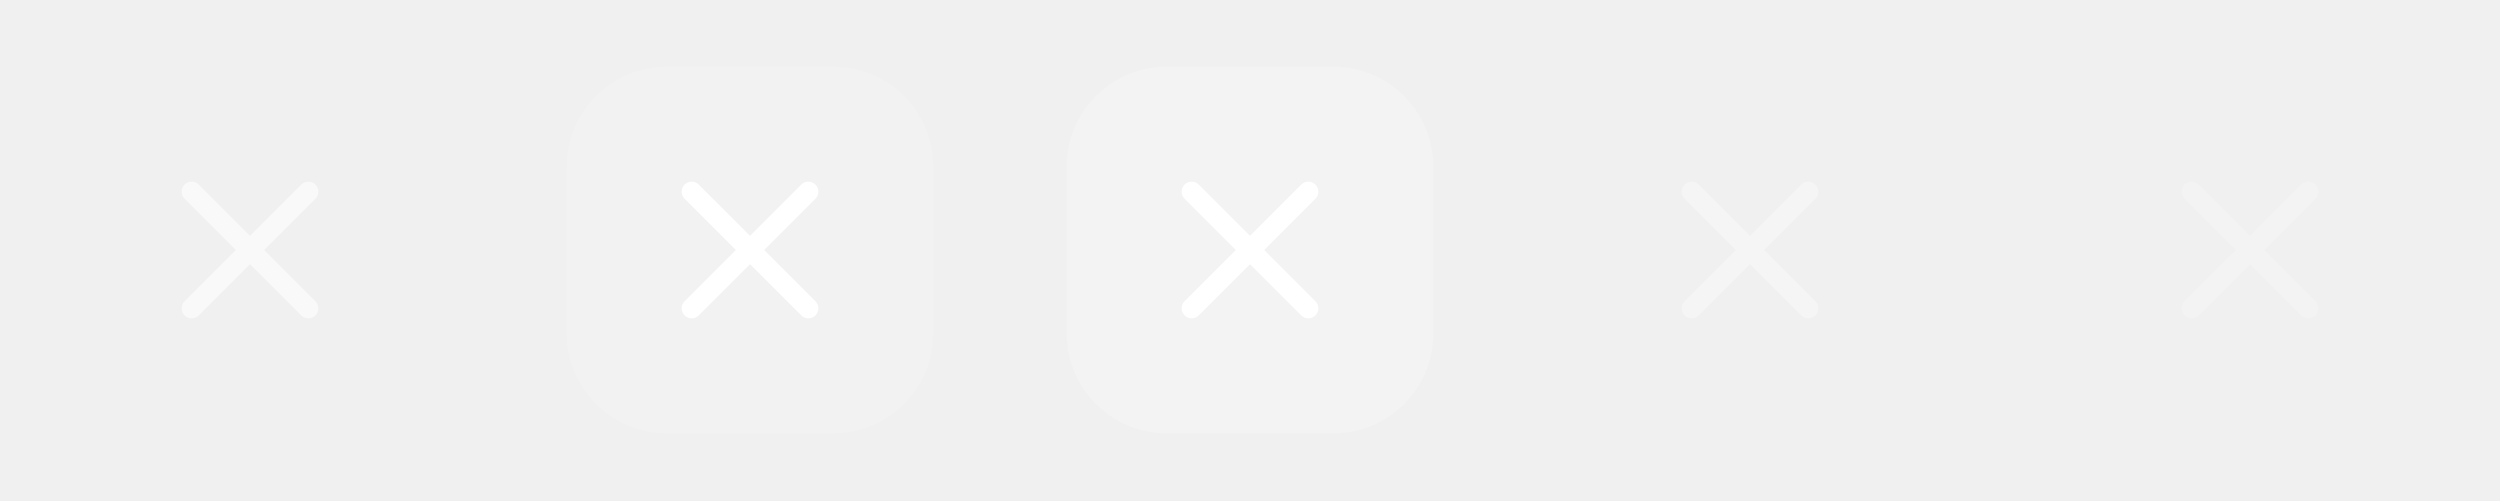
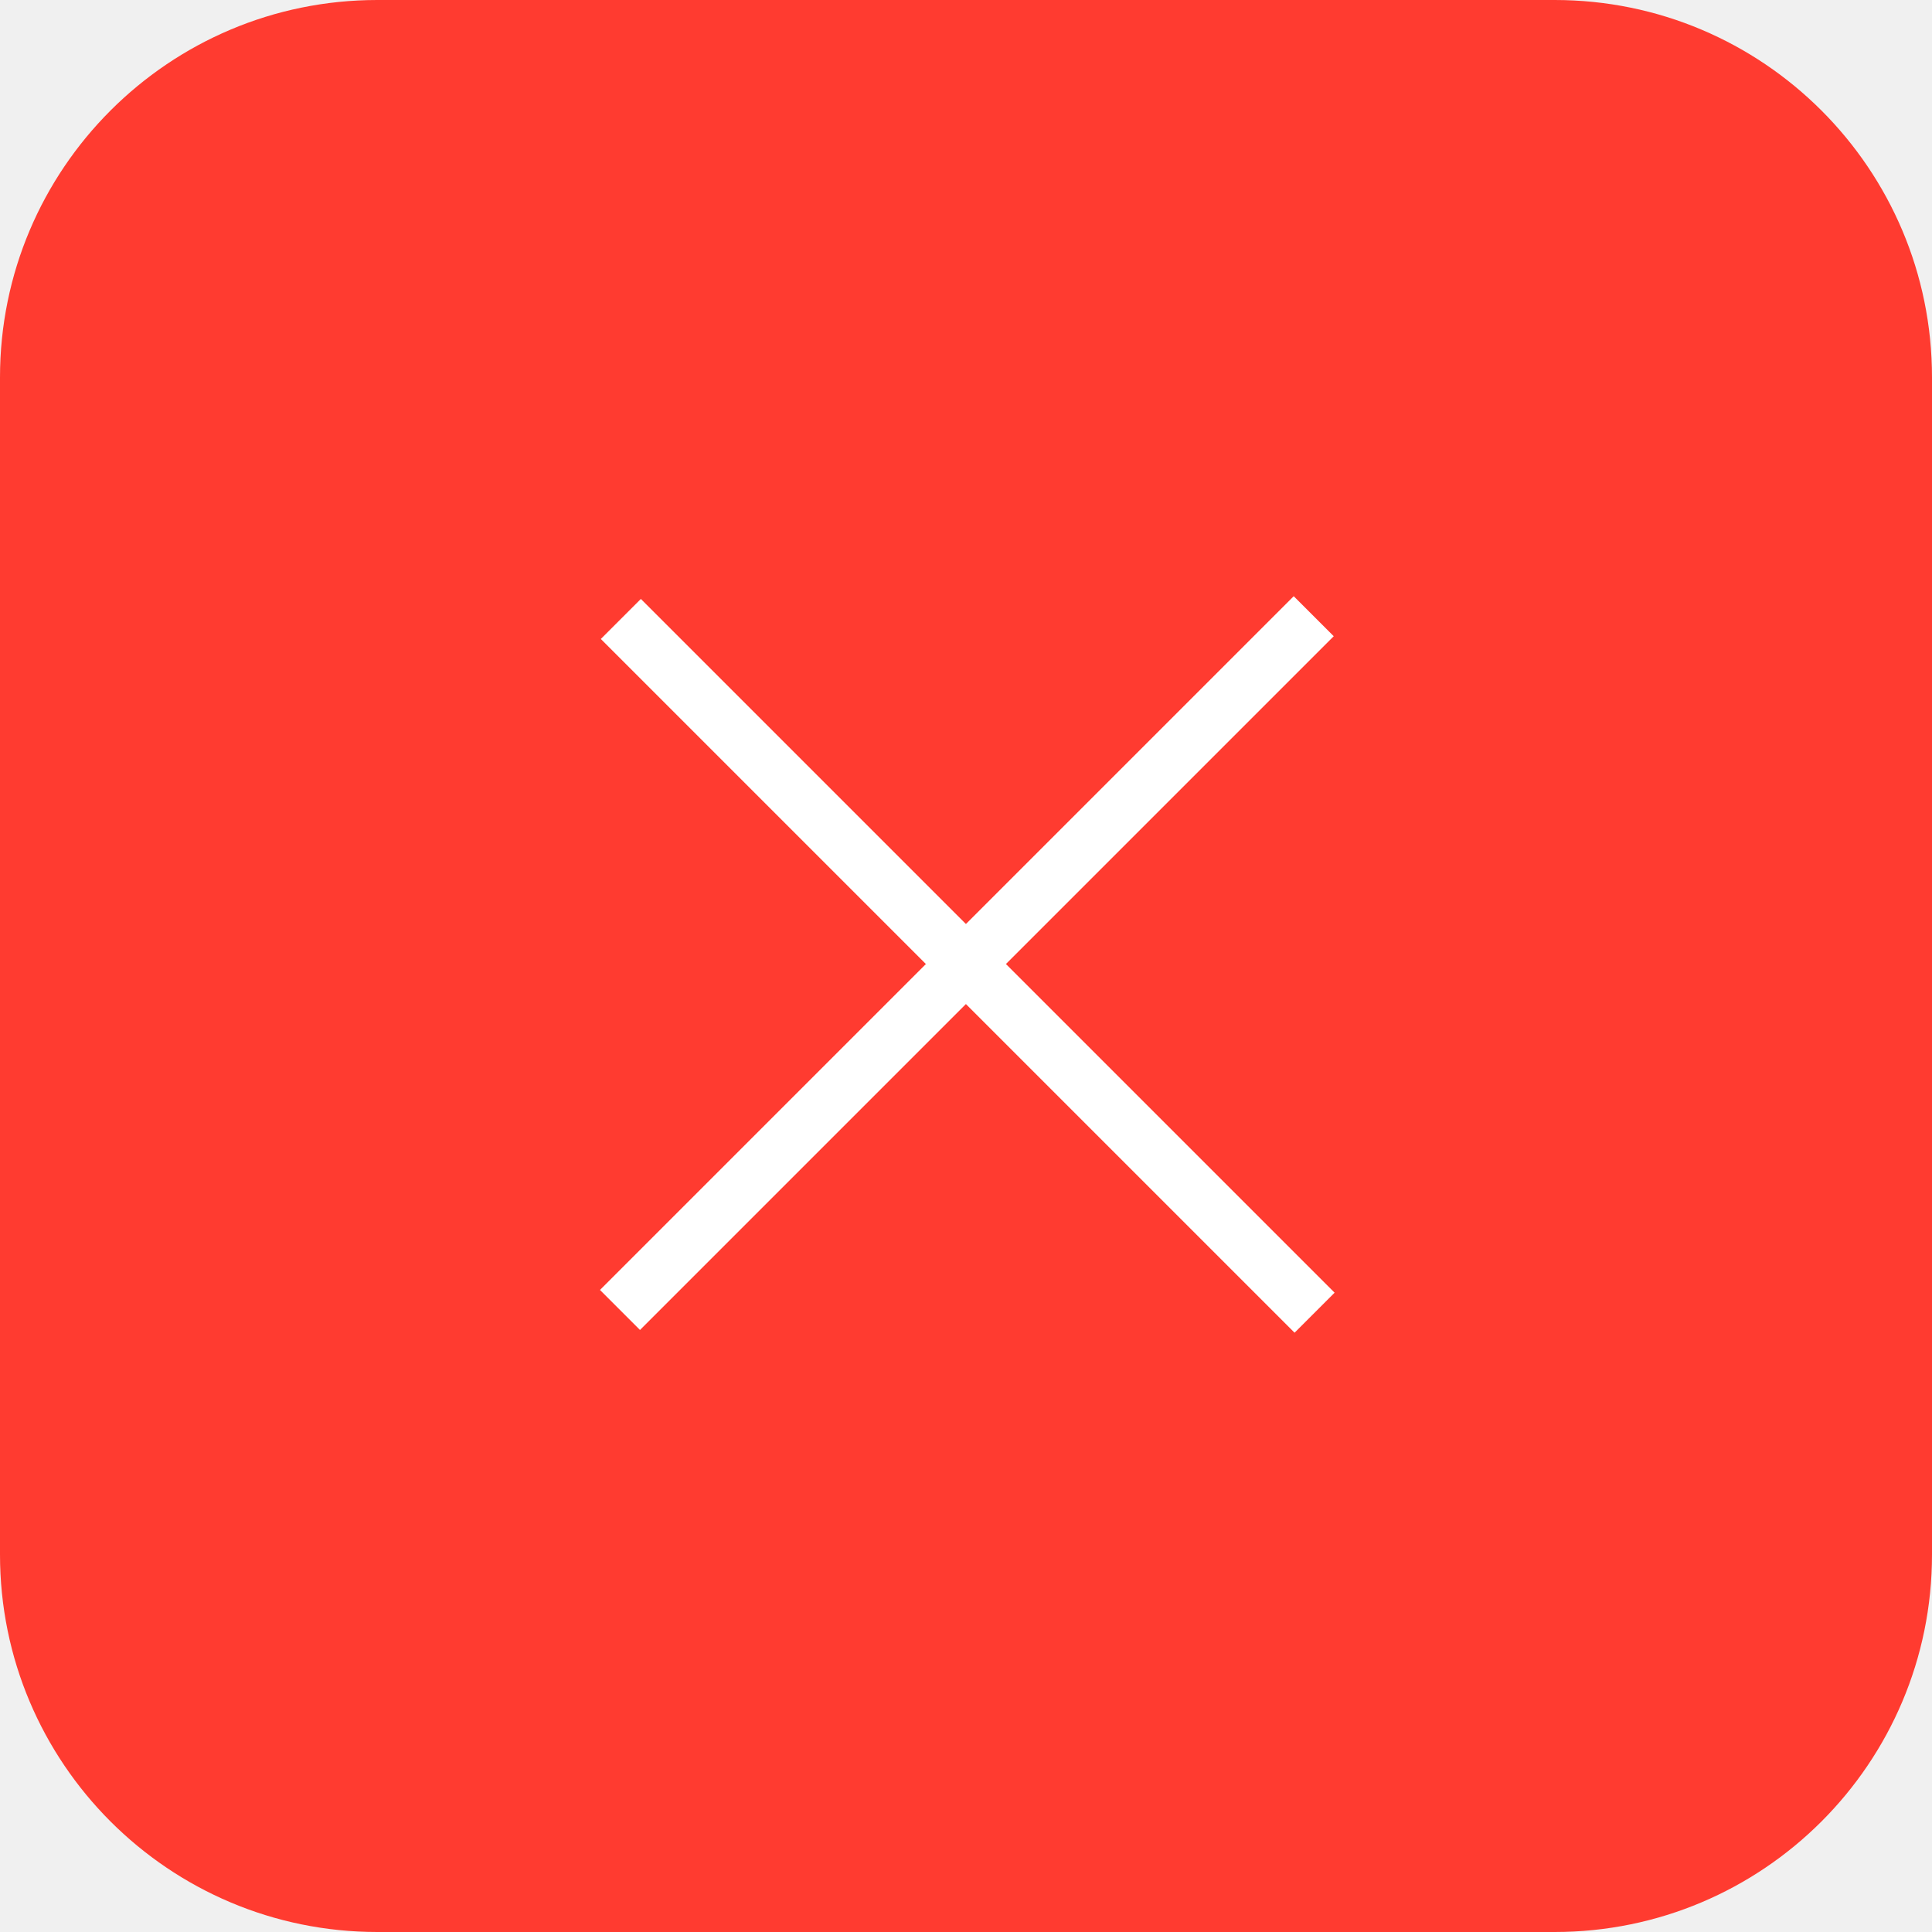
- <svg xmlns="http://www.w3.org/2000/svg" width="150" height="30" viewBox="0 0 150 30">
-   <g id="active-center">
-     <g transform="translate(15,15)" stroke="#ffffff" stroke-width="1.2" stroke-linecap="round" fill="none" opacity="0.6">
-       <path d="M -3.5 -3.5 L 3.5 3.5 M 3.5 -3.5 L -3.5 3.5" />
-     </g>
-   </g>
-   <g id="hover-center">
-     <rect x="34" y="4" width="22" height="22" rx="6" ry="6" fill="rgba(255,255,255,0.12)" />
-     <g transform="translate(45,15)" stroke="#ffffff" stroke-width="1.2" stroke-linecap="round" fill="none" opacity="1.0">
-       <path d="M -3.5 -3.5 L 3.5 3.5 M 3.5 -3.5 L -3.5 3.5" />
-     </g>
-   </g>
-   <g id="pressed-center">
-     <rect x="64" y="4" width="22" height="22" rx="6" ry="6" fill="rgba(255,255,255,0.20)" />
-     <g transform="translate(75,15)" stroke="#ffffff" stroke-width="1.2" stroke-linecap="round" fill="none" opacity="1.0">
-       <path d="M -3.5 -3.5 L 3.5 3.5 M 3.5 -3.5 L -3.5 3.5" />
-     </g>
-   </g>
-   <g id="inactive-center">
-     <g transform="translate(105,15)" stroke="#ffffff" stroke-width="1.2" stroke-linecap="round" fill="none" opacity="0.35">
-       <g transform="scale(1)">
-         <path d="M -3.5 -3.5 L 3.5 3.5 M 3.5 -3.5 L -3.5 3.5" />
-       </g>
-     </g>
-   </g>
-   <g id="deactivated-center">
-     <g transform="translate(135,15)" stroke="#ffffff" stroke-width="1.2" stroke-linecap="round" fill="none" opacity="0.18">
-       <path d="M -3.5 -3.5 L 3.5 3.5 M 3.5 -3.5 L -3.5 3.5" />
-     </g>
-   </g>
+ <svg xmlns="http://www.w3.org/2000/svg" width="512" height="512" viewBox="0 0 512 512" fill="none">
+   <rect width="512" height="512" rx="100" fill="#FF3B30" />
+   <rect x="159" y="341.848" width="260" height="15" transform="rotate(-45 159 341.848)" fill="white" />
+   <rect width="260" height="15" transform="matrix(-0.707107 -0.707107 -0.707107 0.707107 353.682 342.575)" fill="white" />
</svg>
